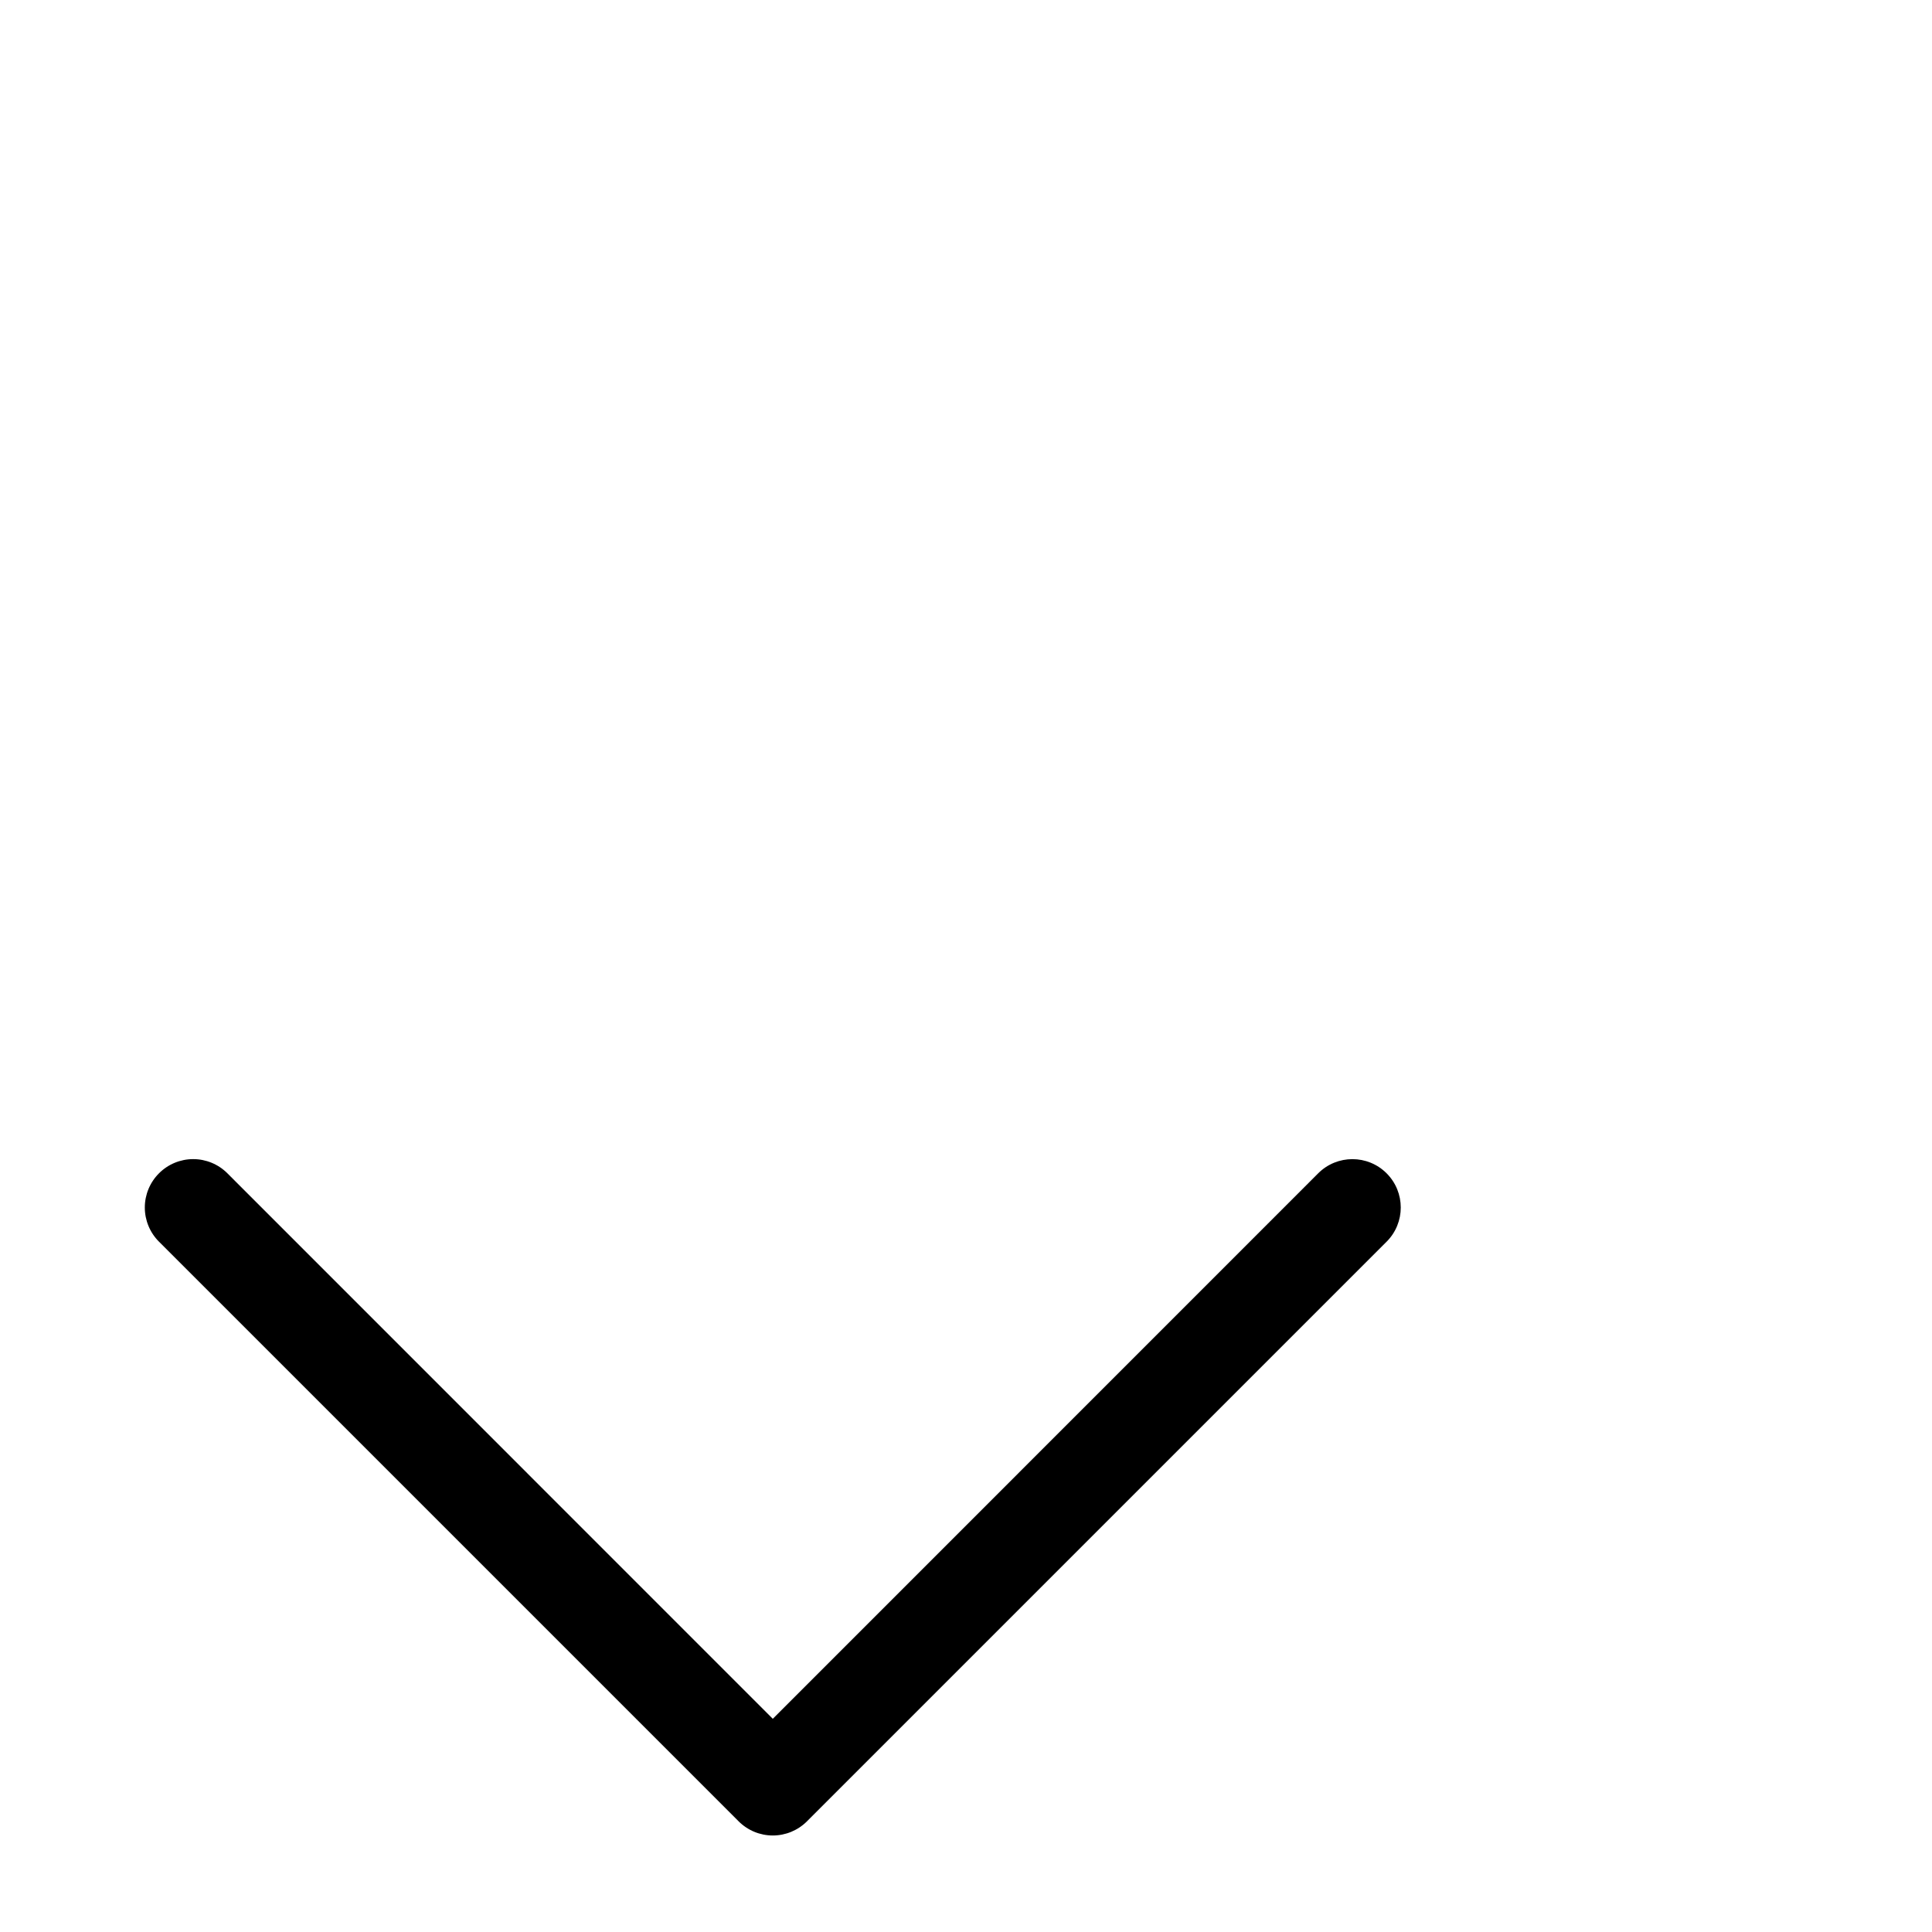
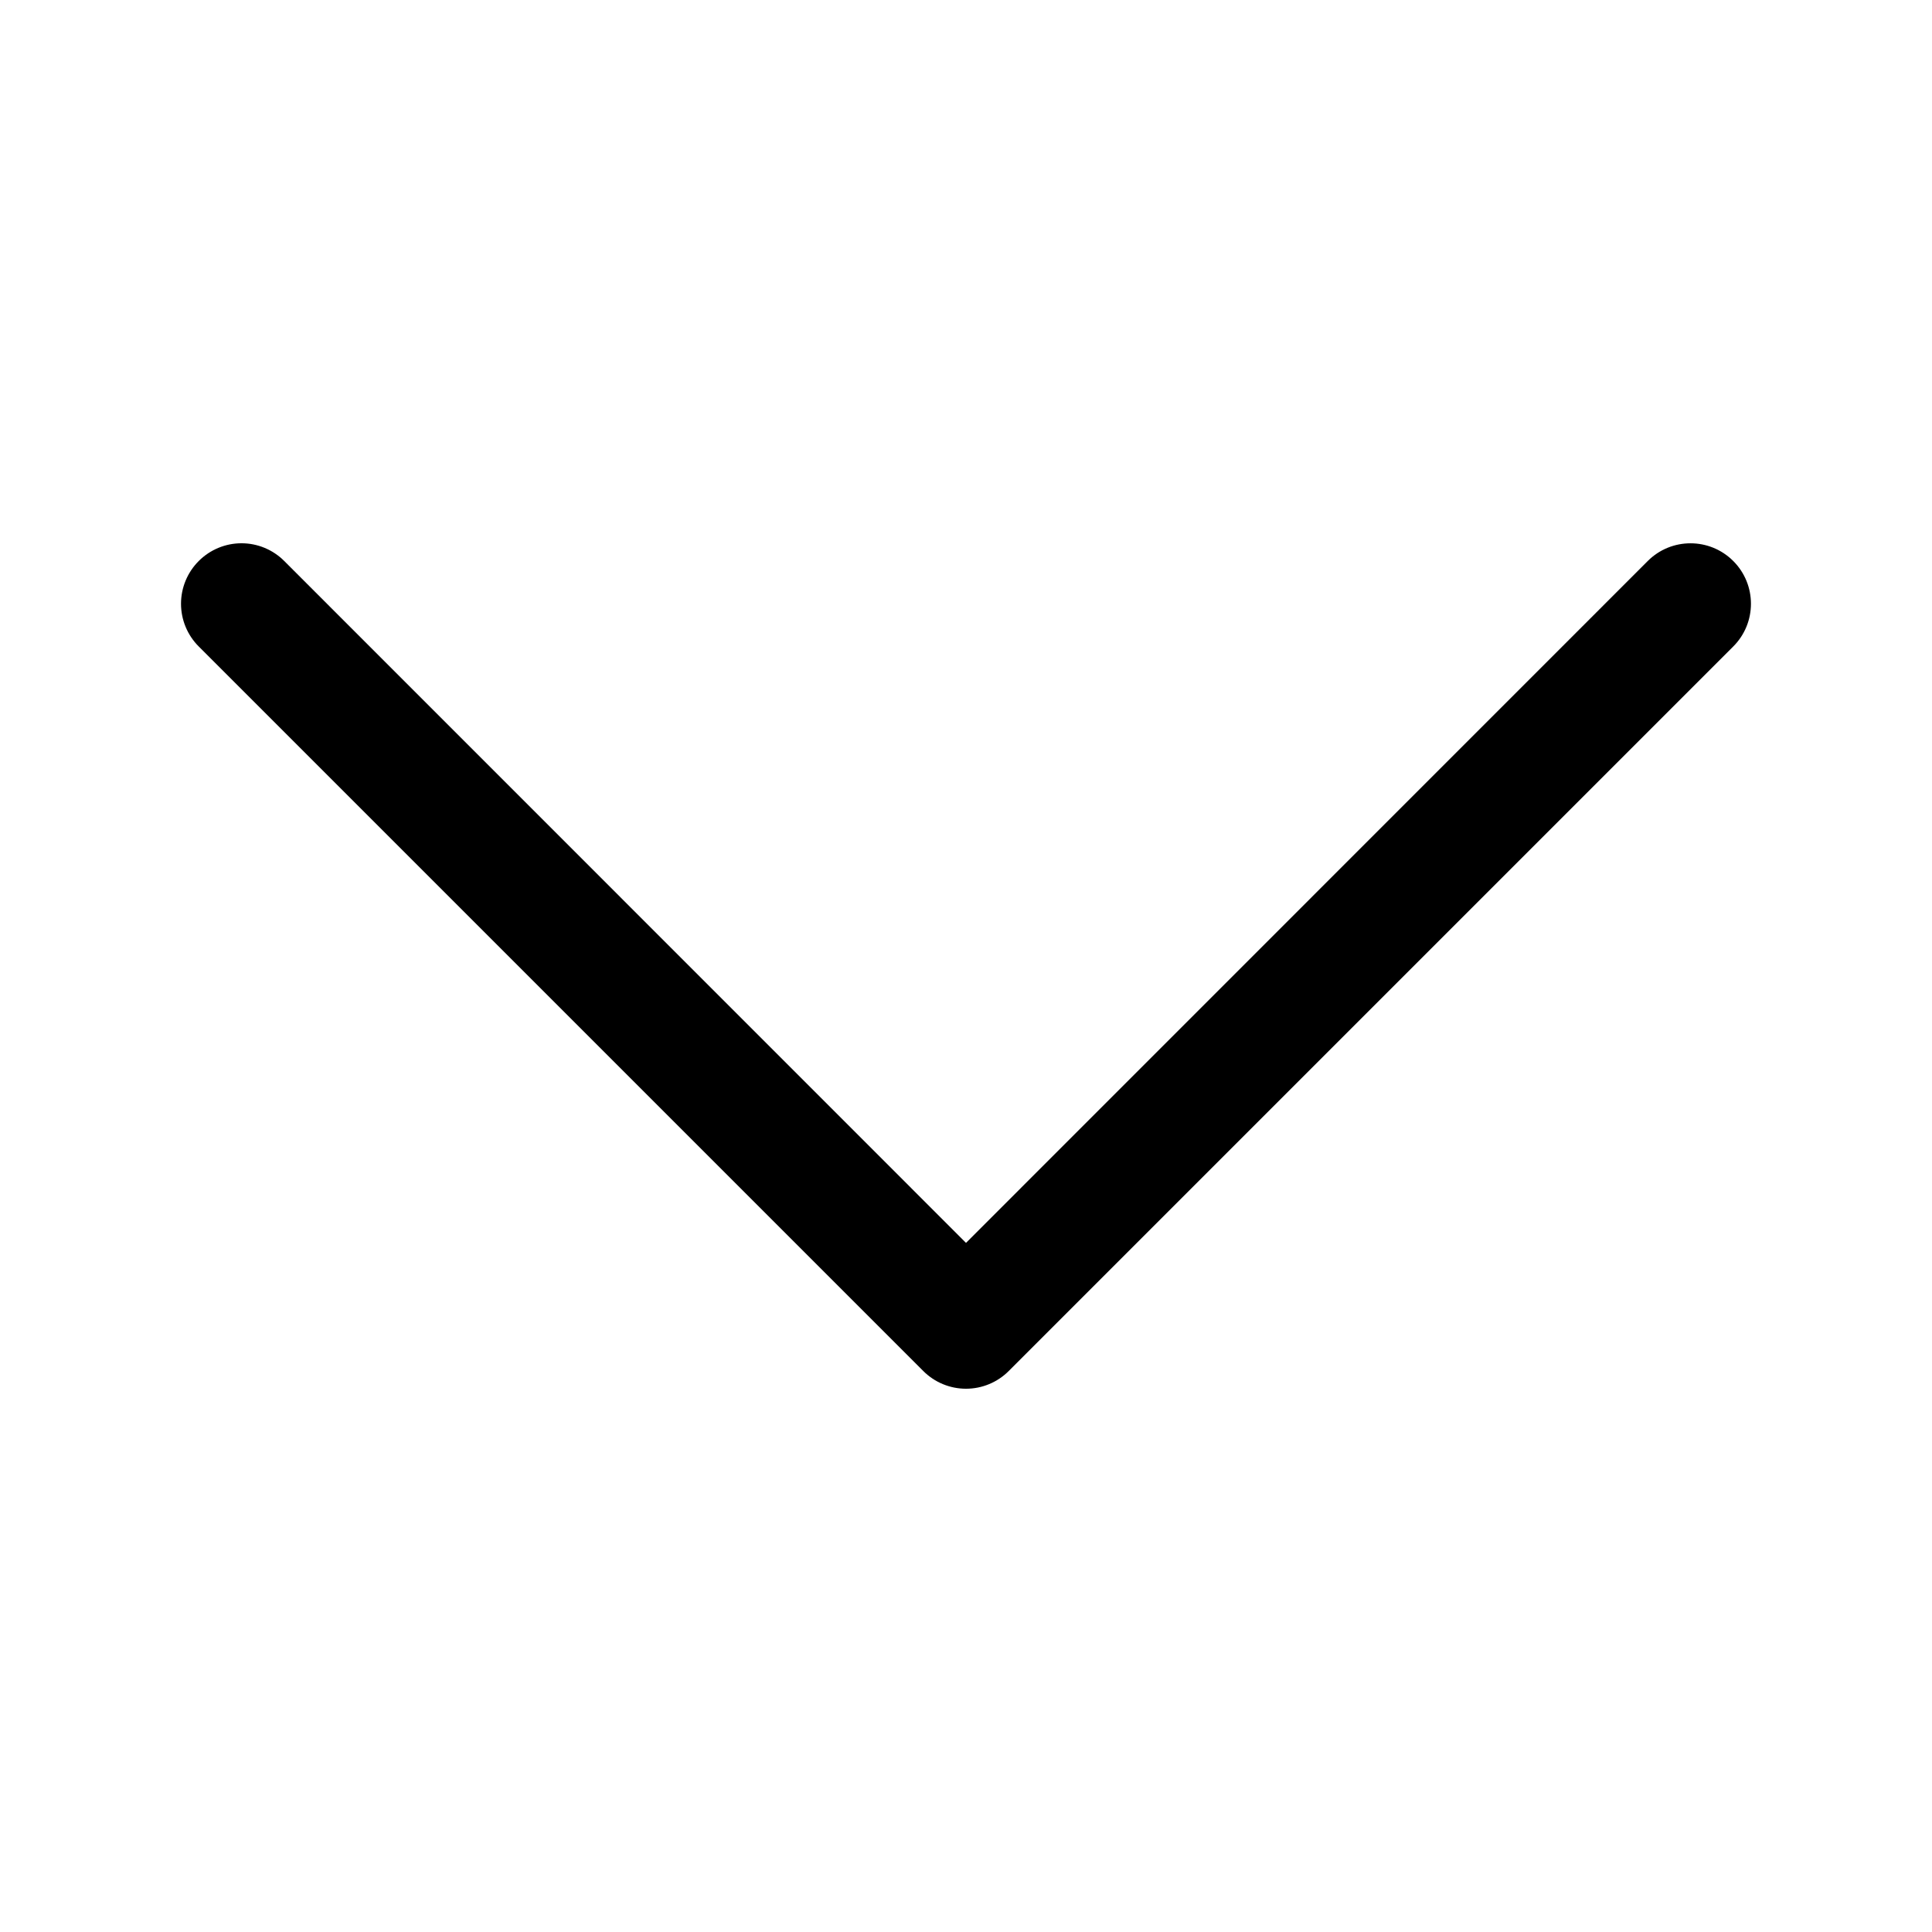
- <svg xmlns="http://www.w3.org/2000/svg" width="20" height="20" fill="currentColor" class="bi bi-chevron-down" viewBox="0 0 20 5">
+ <svg xmlns="http://www.w3.org/2000/svg" width="15" height="15" fill="currentColor" class="bi bi-chevron-down" viewBox="0 0 16 16">
  <path fill-rule="evenodd" d="M1.646 4.646a.5.5 0 0 1 .708 0L8 10.293l5.646-5.647a.5.5 0 0 1 .708.708l-6 6a.5.5 0 0 1-.708 0l-6-6a.5.5 0 0 1 0-.708z" />
</svg>
